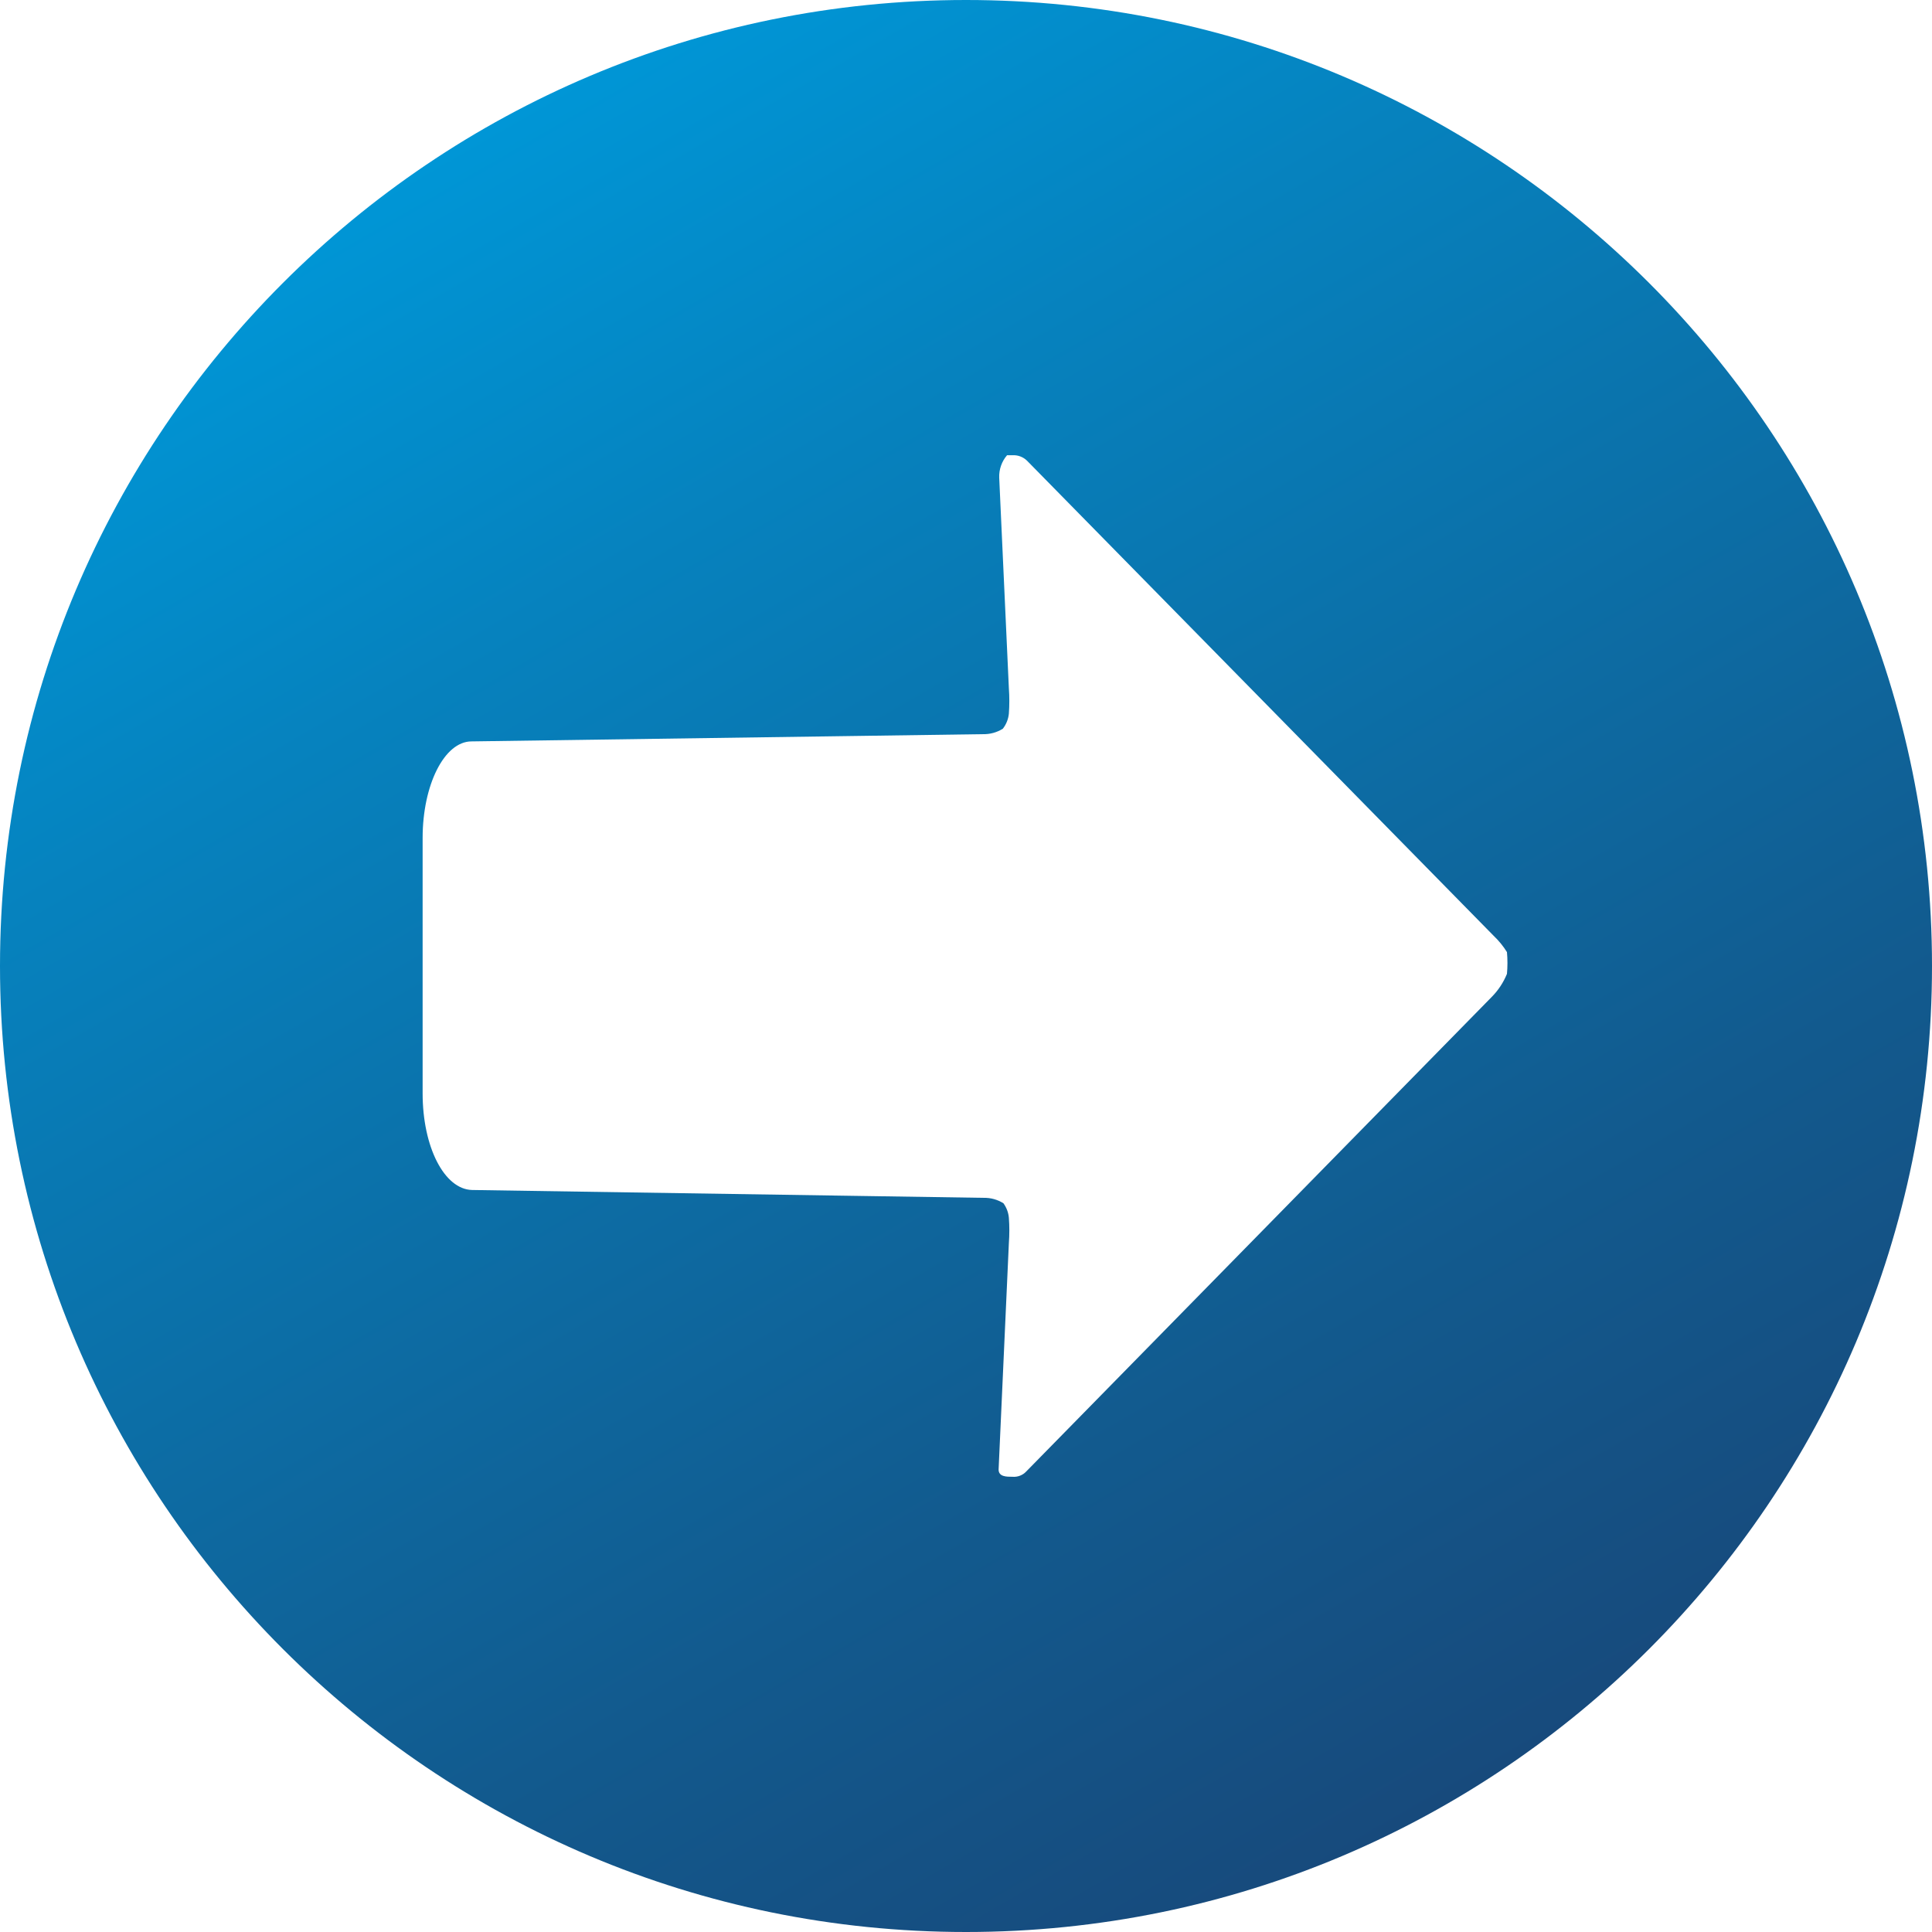
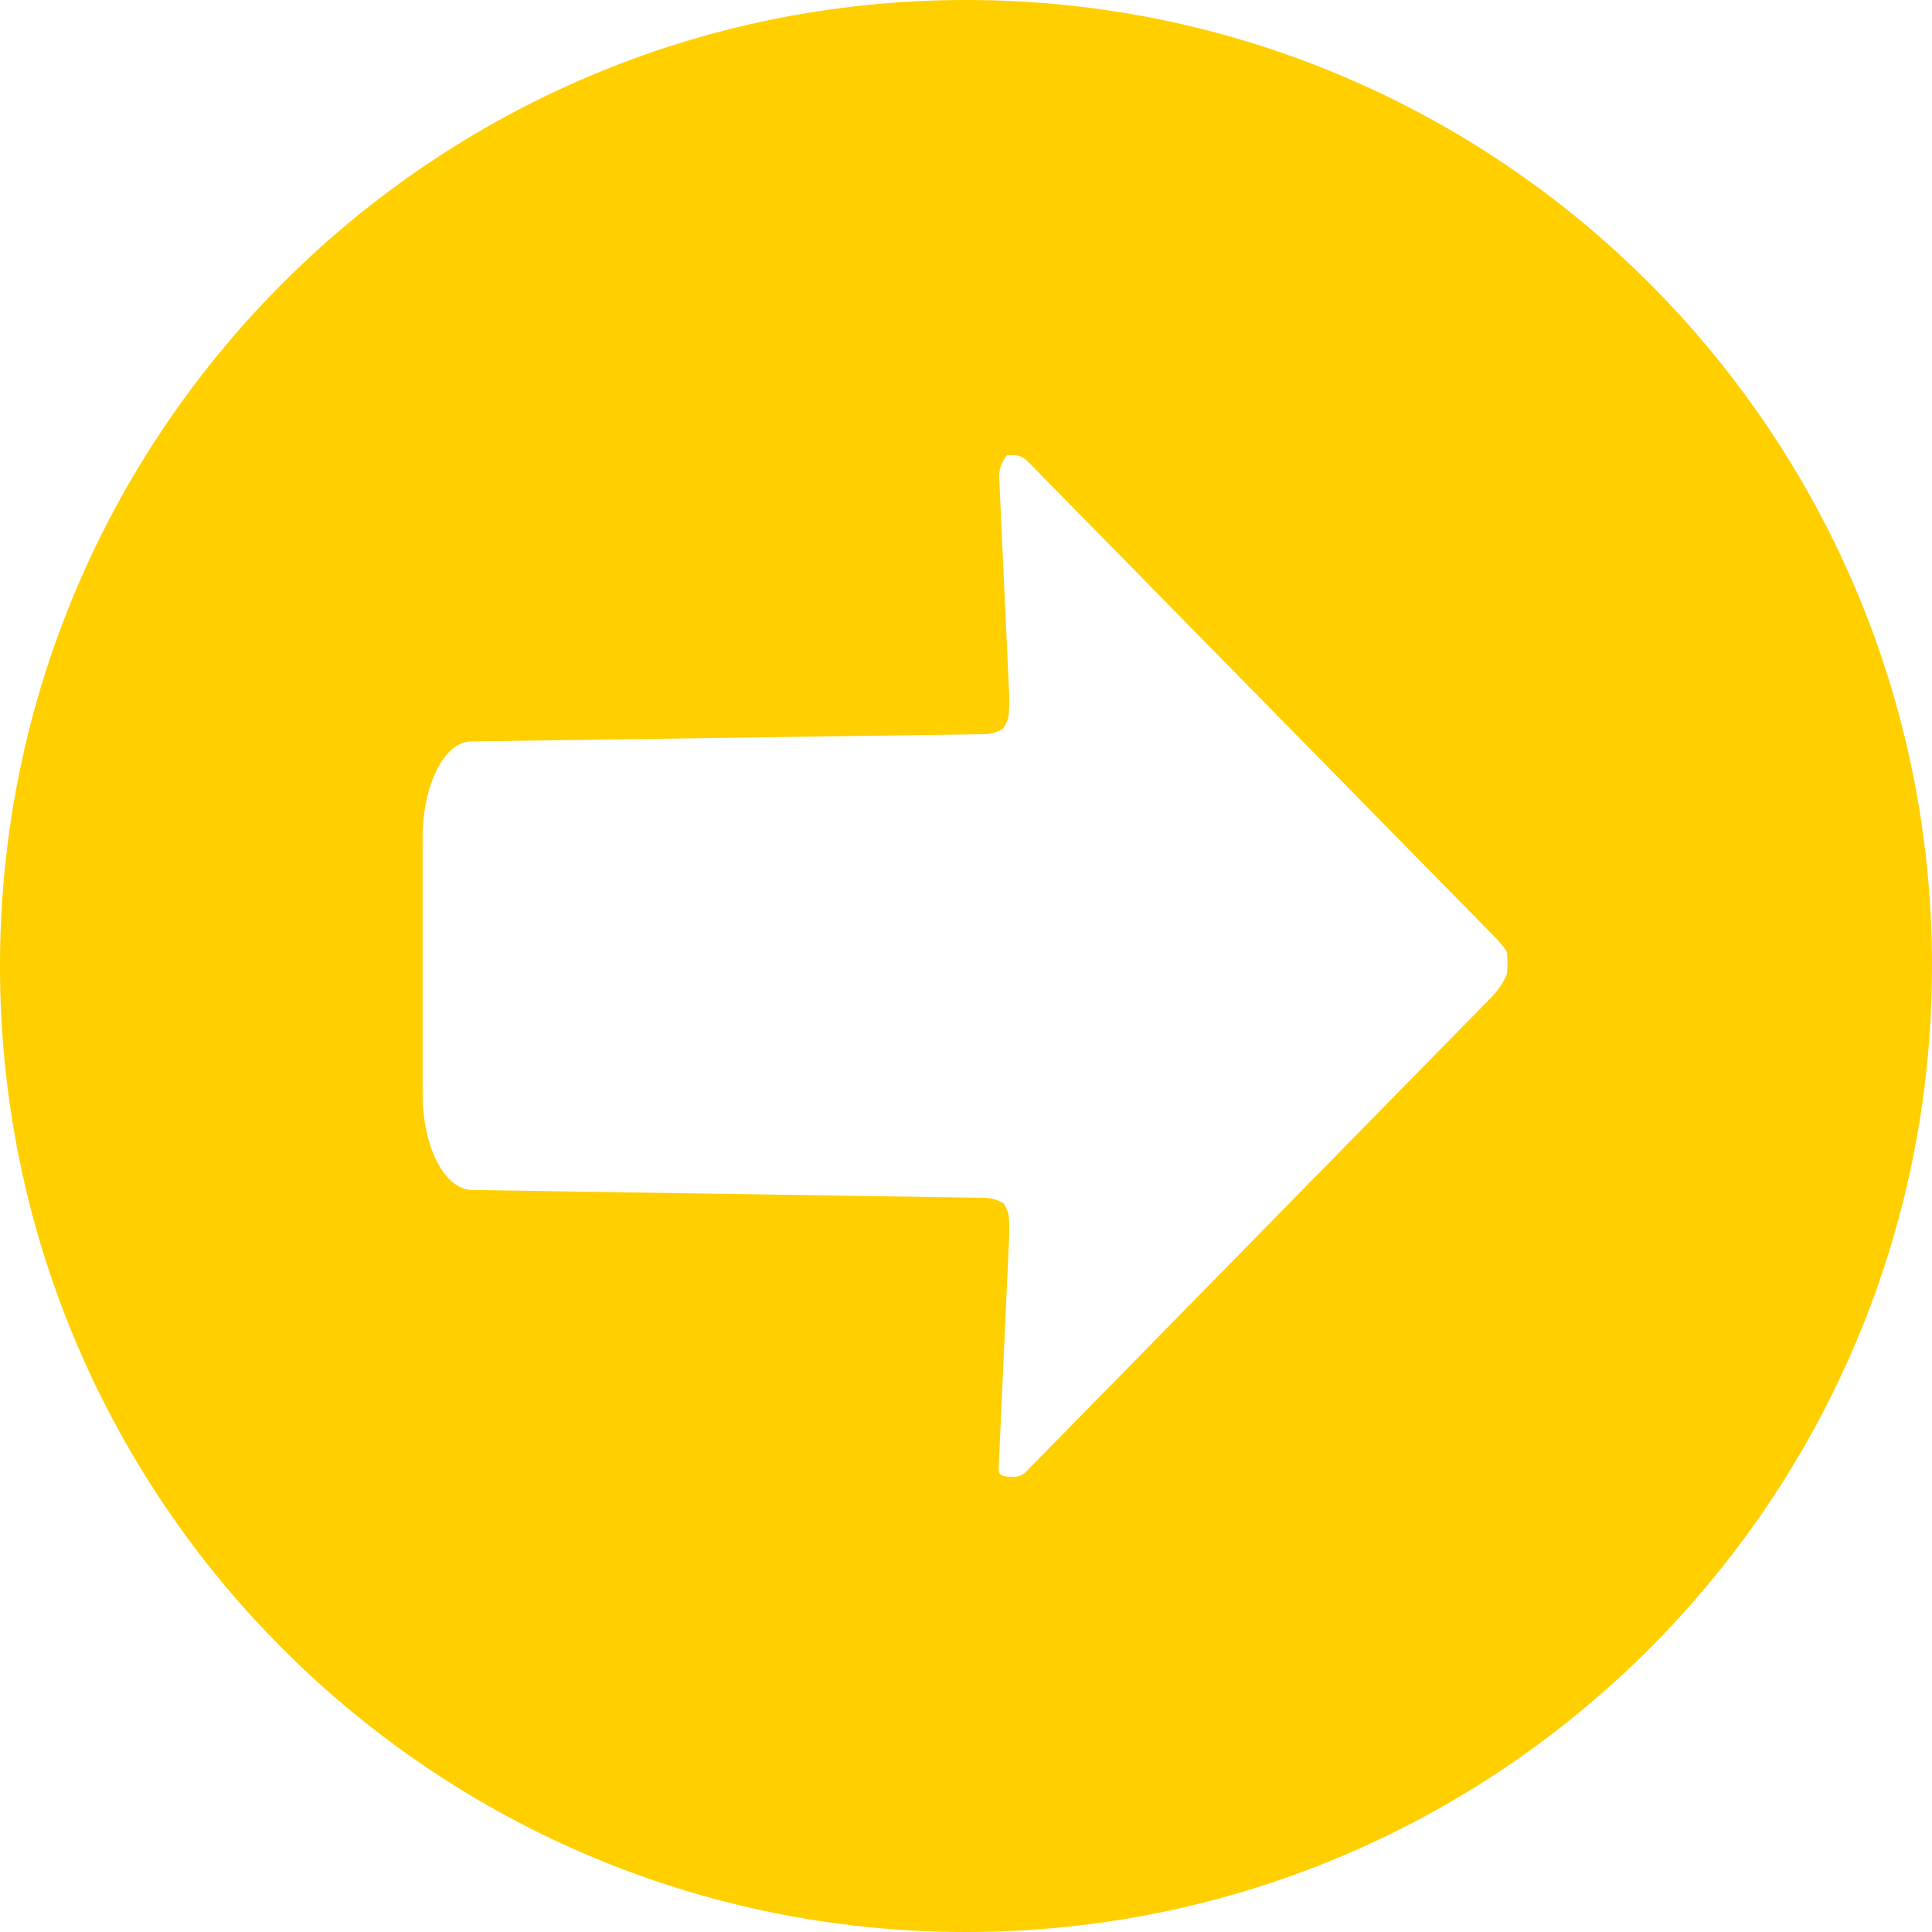
<svg xmlns="http://www.w3.org/2000/svg" viewBox="0 0 32 32">
  <defs>
    <style>.cls-1{fill:url(#linear-gradient);}</style>
    <linearGradient id="linear-gradient" x1="8" y1="2.14" x2="24" y2="29.86" gradientUnits="userSpaceOnUse">
-       <stop offset="0" stop-color="#0096d6" />
-       <stop offset="0.23" stop-color="#0682be" />
-       <stop offset="0.75" stop-color="#125a8e" />
-       <stop offset="1" stop-color="#174a7c" />
+       <stop offset="0" stop-color="#ffcf00" />
+       <stop offset="0.23" stop-color="#ffcf00" />
+       <stop offset="0.75" stop-color="#ffcf00" />
+       <stop offset="1" stop-color="#ffcf00" />
    </linearGradient>
  </defs>
  <g id="Layer_2" data-name="Layer 2">
    <g id="Misc">
      <path class="cls-1" d="M16,0A16,16,0,1,0,32,16,16,16,0,0,0,16,0Zm.28,12.16a.59.59,0,0,0,.33-.09.48.48,0,0,0,.1-.25,2.92,2.92,0,0,0,0-.42l-.16-3.49a.54.54,0,0,1,.13-.37h.09a.32.32,0,0,1,.24.09l7.73,7.87a1.36,1.36,0,0,1,.22.27,2,2,0,0,1,0,.36,1.17,1.17,0,0,1-.25.38L17,24.37a.28.28,0,0,1-.23.09c-.1,0-.23,0-.23-.12l.17-3.75a2.84,2.84,0,0,0,0-.42.48.48,0,0,0-.09-.24.59.59,0,0,0-.33-.09l-8.47-.13C7.36,19.7,7,19,7,18.11V13.88c0-.88.36-1.6.81-1.6Z" />
    </g>
  </g>
</svg>
